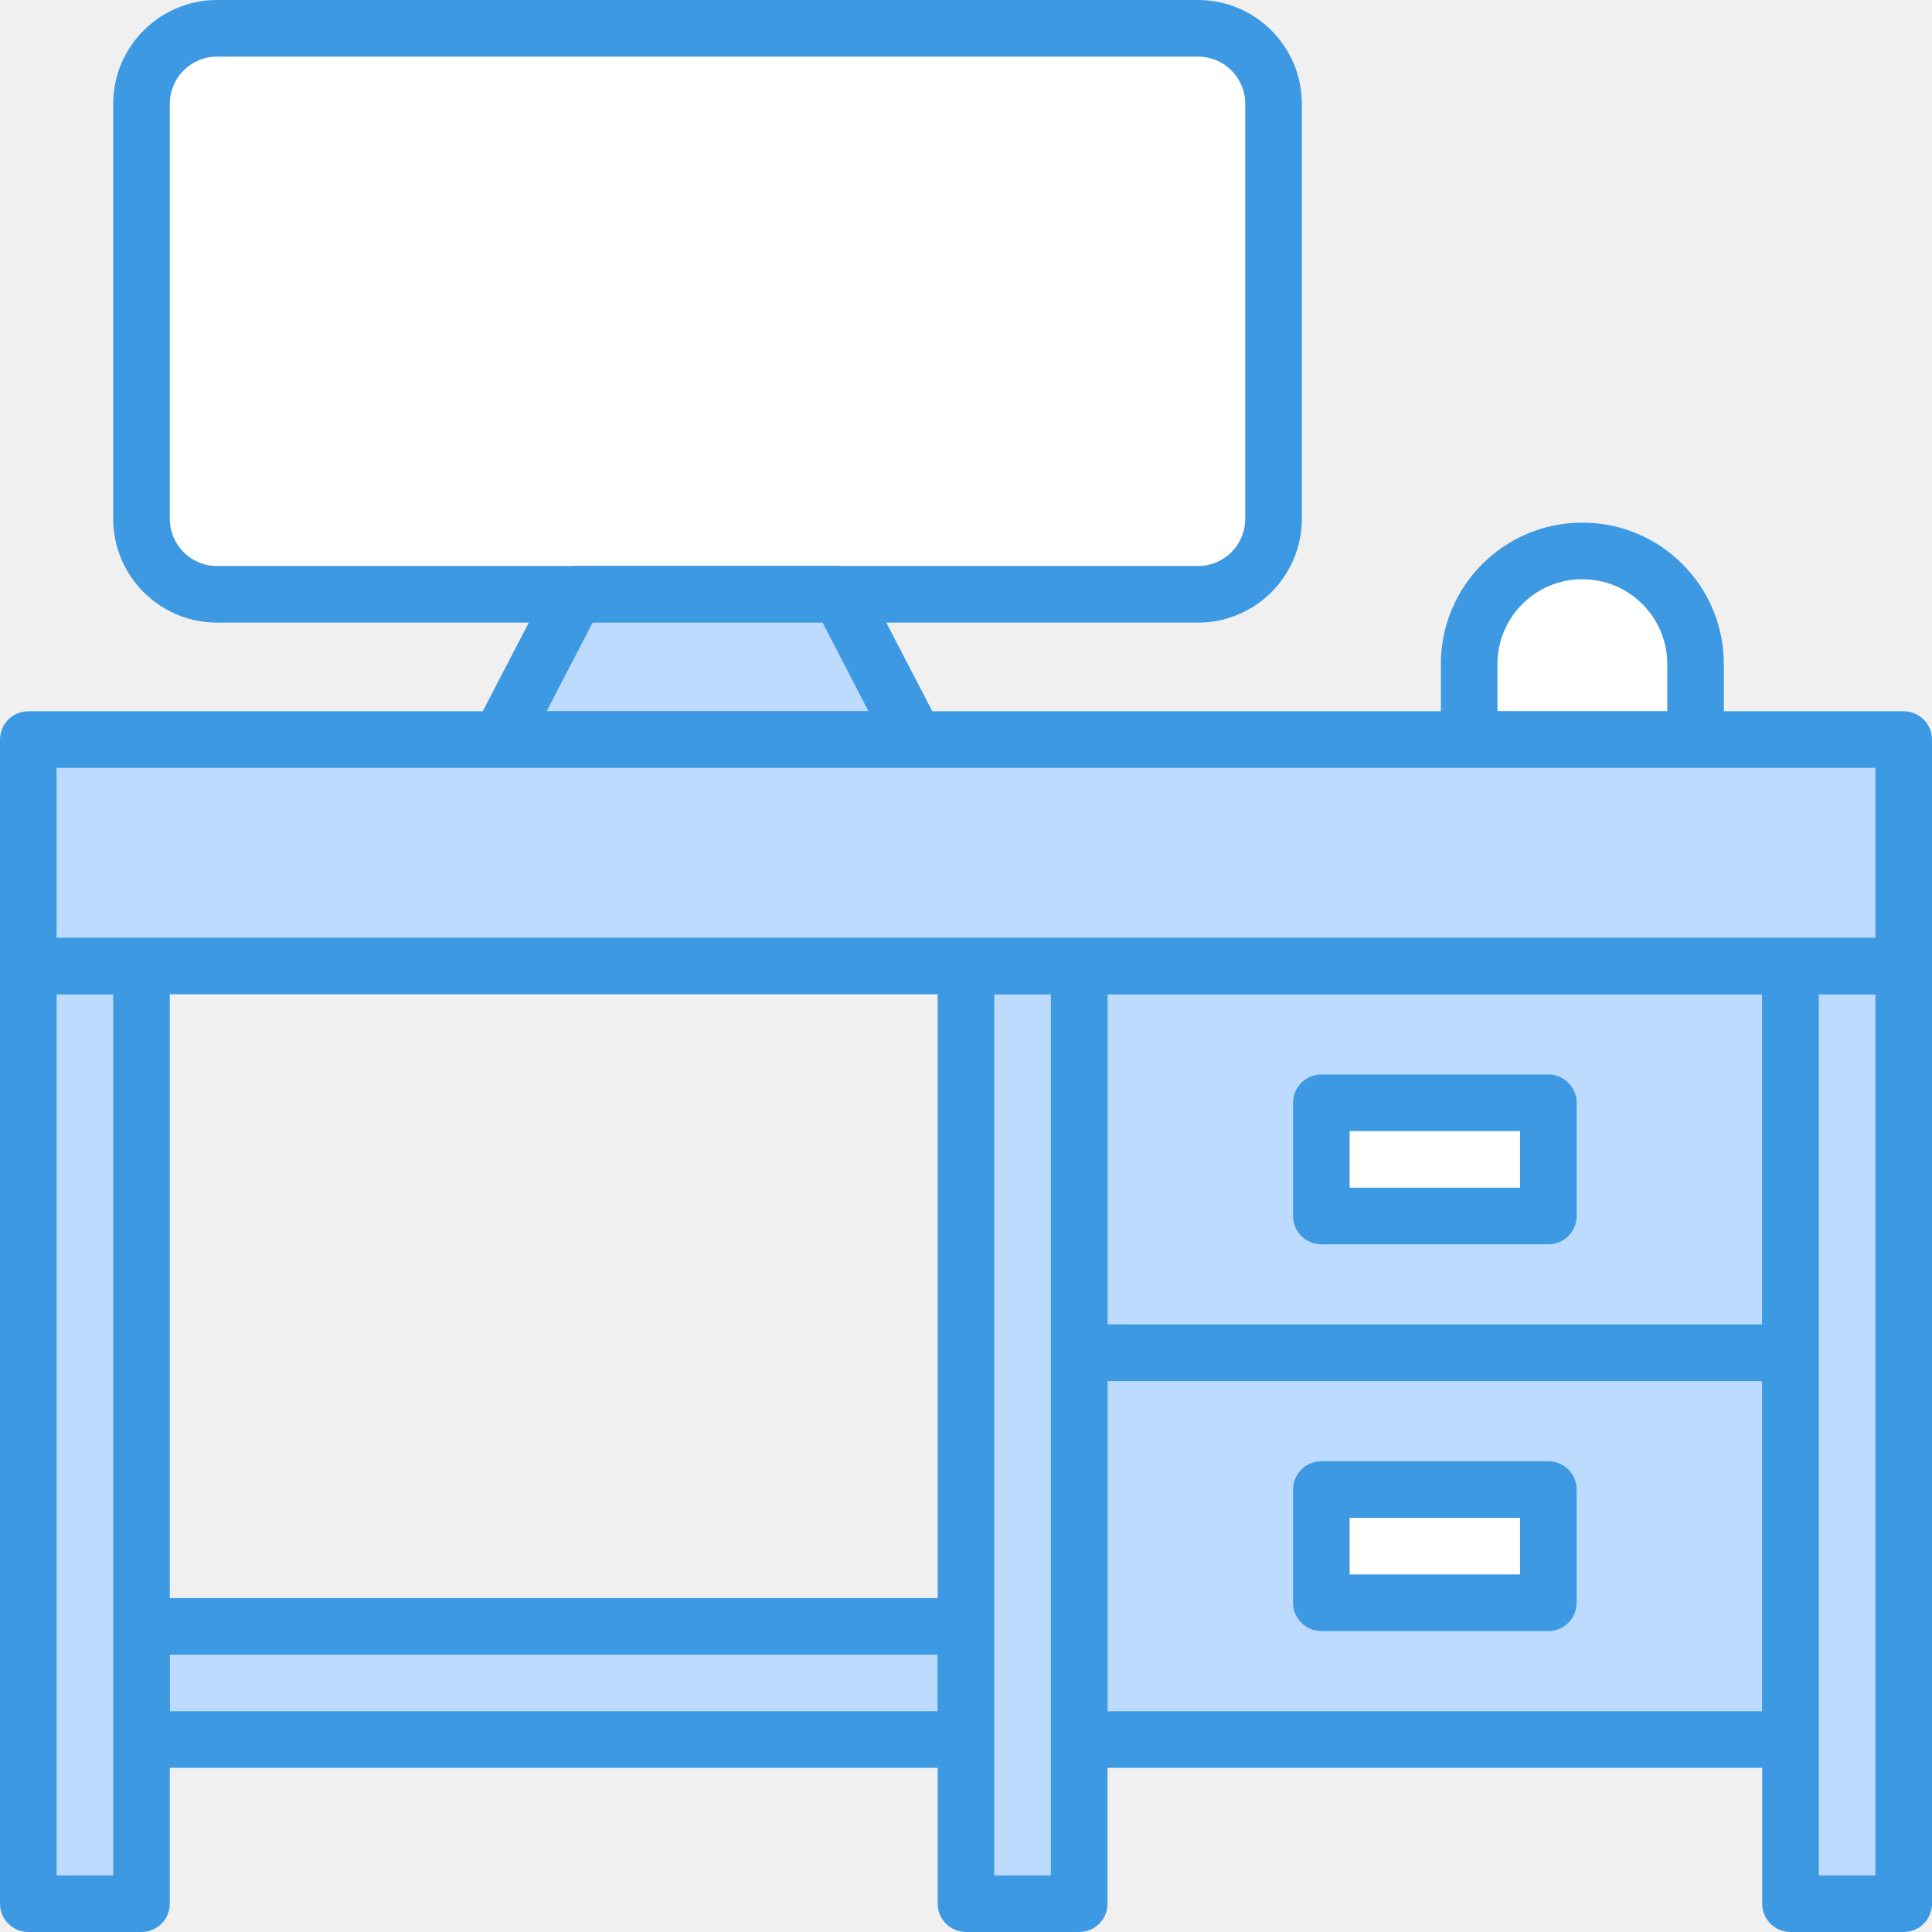
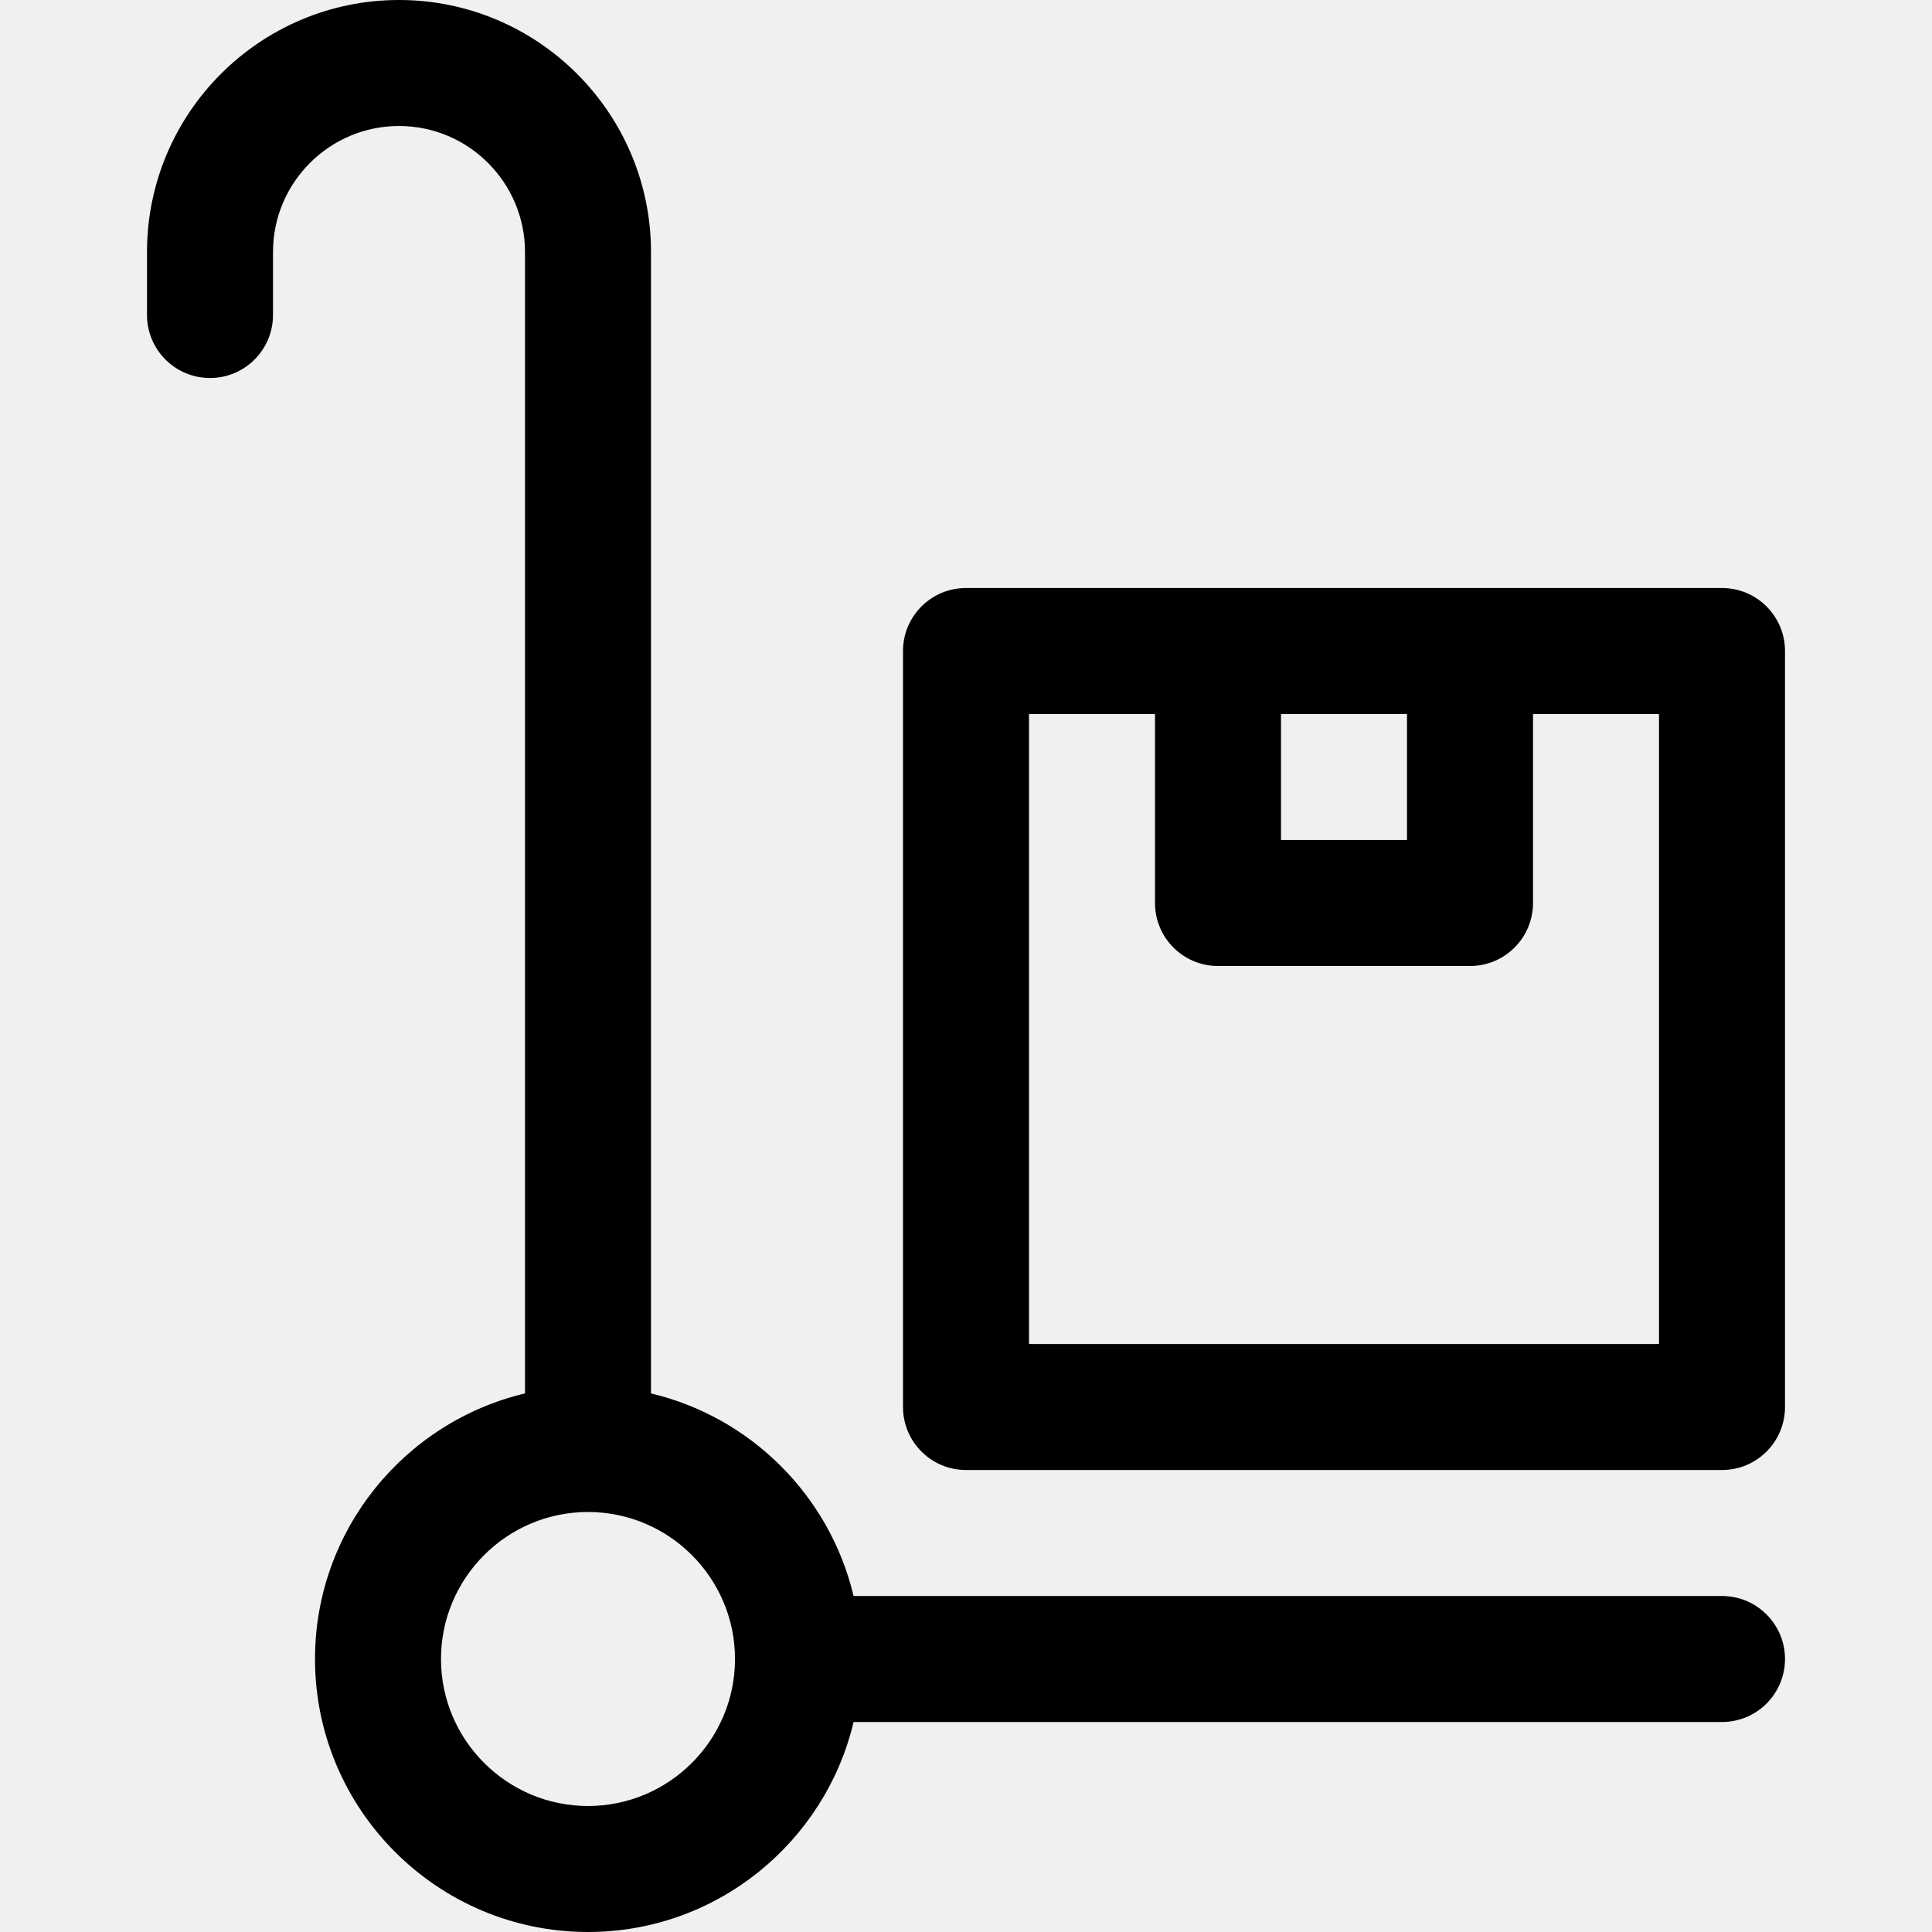
- <svg xmlns="http://www.w3.org/2000/svg" id="OBJECT" viewBox="0 0 512 512">
-   <defs>
-     <style>.cls-1{fill:#bddbff;}.cls-2{fill:#3d9ae2;}.cls-3{fill:#fff;}</style>
-   </defs>
-   <rect class="cls-1" height="102.5" width="188.5" x="286" y="256" />
-   <path class="cls-2" d="M474.5,366H286a7.5,7.5,0,0,1-7.5-7.5V256a7.5,7.5,0,0,1,7.5-7.5H474.5A7.5,7.5,0,0,1,482,256V358.5A7.5,7.5,0,0,1,474.5,366Zm-181-15H467V263.5H293.5Z" />
-   <rect class="cls-3" height="30" width="60.16" x="350.17" y="292.25" />
-   <path class="cls-2" d="M410.33,329.75H350.17a7.5,7.5,0,0,1-7.5-7.5v-30a7.5,7.5,0,0,1,7.5-7.5h60.16a7.5,7.5,0,0,1,7.5,7.5v30A7.5,7.5,0,0,1,410.33,329.75Zm-52.66-15h45.16v-15H357.67Z" />
-   <rect class="cls-1" height="102.5" width="188.5" x="286" y="358.5" />
-   <path class="cls-2" d="M474.5,468.5H286a7.5,7.5,0,0,1-7.5-7.5V358.5A7.5,7.5,0,0,1,286,351H474.5a7.5,7.5,0,0,1,7.5,7.5V461A7.5,7.5,0,0,1,474.5,468.5Zm-181-15H467V366H293.5Z" />
-   <rect class="cls-3" height="30" width="60.16" x="350.17" y="394.75" />
-   <path class="cls-2" d="M410.33,432.25H350.17a7.5,7.5,0,0,1-7.5-7.5v-30a7.5,7.5,0,0,1,7.5-7.5h60.16a7.5,7.5,0,0,1,7.5,7.5v30A7.5,7.5,0,0,1,410.33,432.25Zm-52.66-15h45.16v-15H357.67Z" />
-   <rect class="cls-1" height="218.5" transform="translate(592.75 299.25) rotate(90)" width="30" x="131.75" y="336.75" />
-   <path class="cls-2" d="M256,468.5H37.5A7.5,7.5,0,0,1,30,461V431a7.5,7.5,0,0,1,7.5-7.5H256a7.5,7.5,0,0,1,7.5,7.5v30A7.5,7.5,0,0,1,256,468.5Zm-211-15H248.5v-15H45Z" />
-   <rect class="cls-1" height="248.5" width="30" x="7.5" y="256" />
-   <path class="cls-2" d="M37.5,512H7.5A7.5,7.5,0,0,1,0,504.5V256a7.5,7.5,0,0,1,7.5-7.5h30A7.5,7.5,0,0,1,45,256V504.5A7.5,7.5,0,0,1,37.5,512ZM15,497H30V263.5H15Z" />
-   <rect class="cls-1" height="248.5" width="30" x="474.5" y="256" />
-   <path class="cls-2" d="M504.5,512h-30a7.5,7.5,0,0,1-7.5-7.5V256a7.5,7.5,0,0,1,7.5-7.5h30A7.5,7.5,0,0,1,512,256V504.5A7.5,7.5,0,0,1,504.5,512ZM482,497h15V263.5H482Z" />
-   <rect class="cls-1" height="248.5" width="30" x="256" y="256" />
-   <path class="cls-2" d="M286,512H256a7.5,7.5,0,0,1-7.5-7.5V256a7.5,7.5,0,0,1,7.5-7.5h30a7.5,7.5,0,0,1,7.5,7.5V504.5A7.5,7.5,0,0,1,286,512Zm-22.5-15h15V263.5h-15Z" />
-   <rect class="cls-3" height="150" rx="20" ry="20" width="300" x="37.5" y="7.5" />
-   <path class="cls-2" d="M317.5,165H57.5A27.54,27.54,0,0,1,30,137.5V27.5A27.54,27.54,0,0,1,57.5,0h260A27.53,27.53,0,0,1,345,27.5v110A27.53,27.53,0,0,1,317.5,165ZM57.5,15A12.52,12.52,0,0,0,45,27.5v110A12.52,12.52,0,0,0,57.5,150h260A12.51,12.51,0,0,0,330,137.5V27.5A12.51,12.51,0,0,0,317.5,15Z" />
-   <polygon class="cls-1" points="242.5 196 132.5 196 152.5 157.5 222.5 157.5 242.5 196" />
-   <path class="cls-2" d="M242.5,203.5h-110a7.5,7.5,0,0,1-6.65-11l20-38.5a7.51,7.51,0,0,1,6.65-4h70a7.51,7.51,0,0,1,6.66,4l20,38.5a7.51,7.51,0,0,1-6.66,11Zm-97.65-15h85.31L218,165H157.06Z" />
-   <path class="cls-3" d="M419.34,146h0a30,30,0,0,1,30,30v20a0,0,0,0,1,0,0h-60a0,0,0,0,1,0,0V176a30,30,0,0,1,30-30Z" />
-   <path class="cls-2" d="M449.34,203.5h-60a7.5,7.5,0,0,1-7.5-7.5V176a37.5,37.5,0,1,1,75,0v20A7.5,7.5,0,0,1,449.34,203.5Zm-52.5-15h45V176a22.5,22.5,0,1,0-45,0Z" />
-   <rect class="cls-1" height="60" width="497" x="7.5" y="196" />
-   <path class="cls-2" d="M504.5,263.5H7.5A7.5,7.5,0,0,1,0,256V196a7.5,7.5,0,0,1,7.5-7.5h497A7.5,7.5,0,0,1,512,196v60A7.5,7.5,0,0,1,504.5,263.5ZM15,248.5H497v-45H15Z" />
+ <svg xmlns="http://www.w3.org/2000/svg" version="1.1" id="Layer_1" x="0px" y="0px" viewBox="0 0 512 512" style="enable-background:new 0 0 512 512;" xml:space="preserve">
+   <g>
+     <g>
+       <path d="M456.348,422.957h-230.14c-6.288-26.504-27.183-47.399-53.687-53.687V66.783C172.522,29.959,142.563,0,105.739,0    S38.957,29.959,38.957,66.783v16.696c0,9.22,7.475,16.696,16.696,16.696c9.22,0,16.696-7.475,16.696-16.696V66.783    c0-18.412,14.979-33.391,33.391-33.391s33.391,14.979,33.391,33.391V369.27c-31.868,7.56-55.652,36.236-55.652,70.382    c0,39.893,32.455,72.348,72.348,72.348c34.146,0,62.822-23.785,70.382-55.652h230.14c9.22,0,16.696-7.475,16.696-16.696    S465.568,422.957,456.348,422.957z M155.826,478.609c-21.481,0-38.957-17.476-38.957-38.957s17.476-38.956,38.957-38.956    c21.481,0,38.956,17.476,38.956,38.956S177.307,478.609,155.826,478.609z" />
+     </g>
+   </g>
+   <g>
+     <g>
+       <path d="M456.348,155.826h-66.783h-66.783H256c-9.22,0-16.696,7.475-16.696,16.696V372.87c0,9.22,7.475,16.696,16.696,16.696    h200.348c9.22,0,16.696-7.475,16.696-16.696V172.522C473.043,163.301,465.568,155.826,456.348,155.826z M339.478,189.217h33.391    v33.391h-33.391V189.217z M439.652,356.174H272.696V189.217h33.391v50.087c0,9.22,7.475,16.696,16.696,16.696h66.783    c9.22,0,16.696-7.475,16.696-16.696v-50.087h33.391V356.174z" />
+     </g>
+   </g>
+   <g>
+ </g>
+   <g>
+ </g>
+   <g>
+ </g>
+   <g>
+ </g>
+   <g>
+ </g>
+   <g>
+ </g>
+   <g>
+ </g>
+   <g>
+ </g>
+   <g>
+ </g>
+   <g>
+ </g>
+   <g>
+ </g>
+   <g>
+ </g>
+   <g>
+ </g>
+   <g>
+ </g>
+   <g>
+ </g>
</svg>
